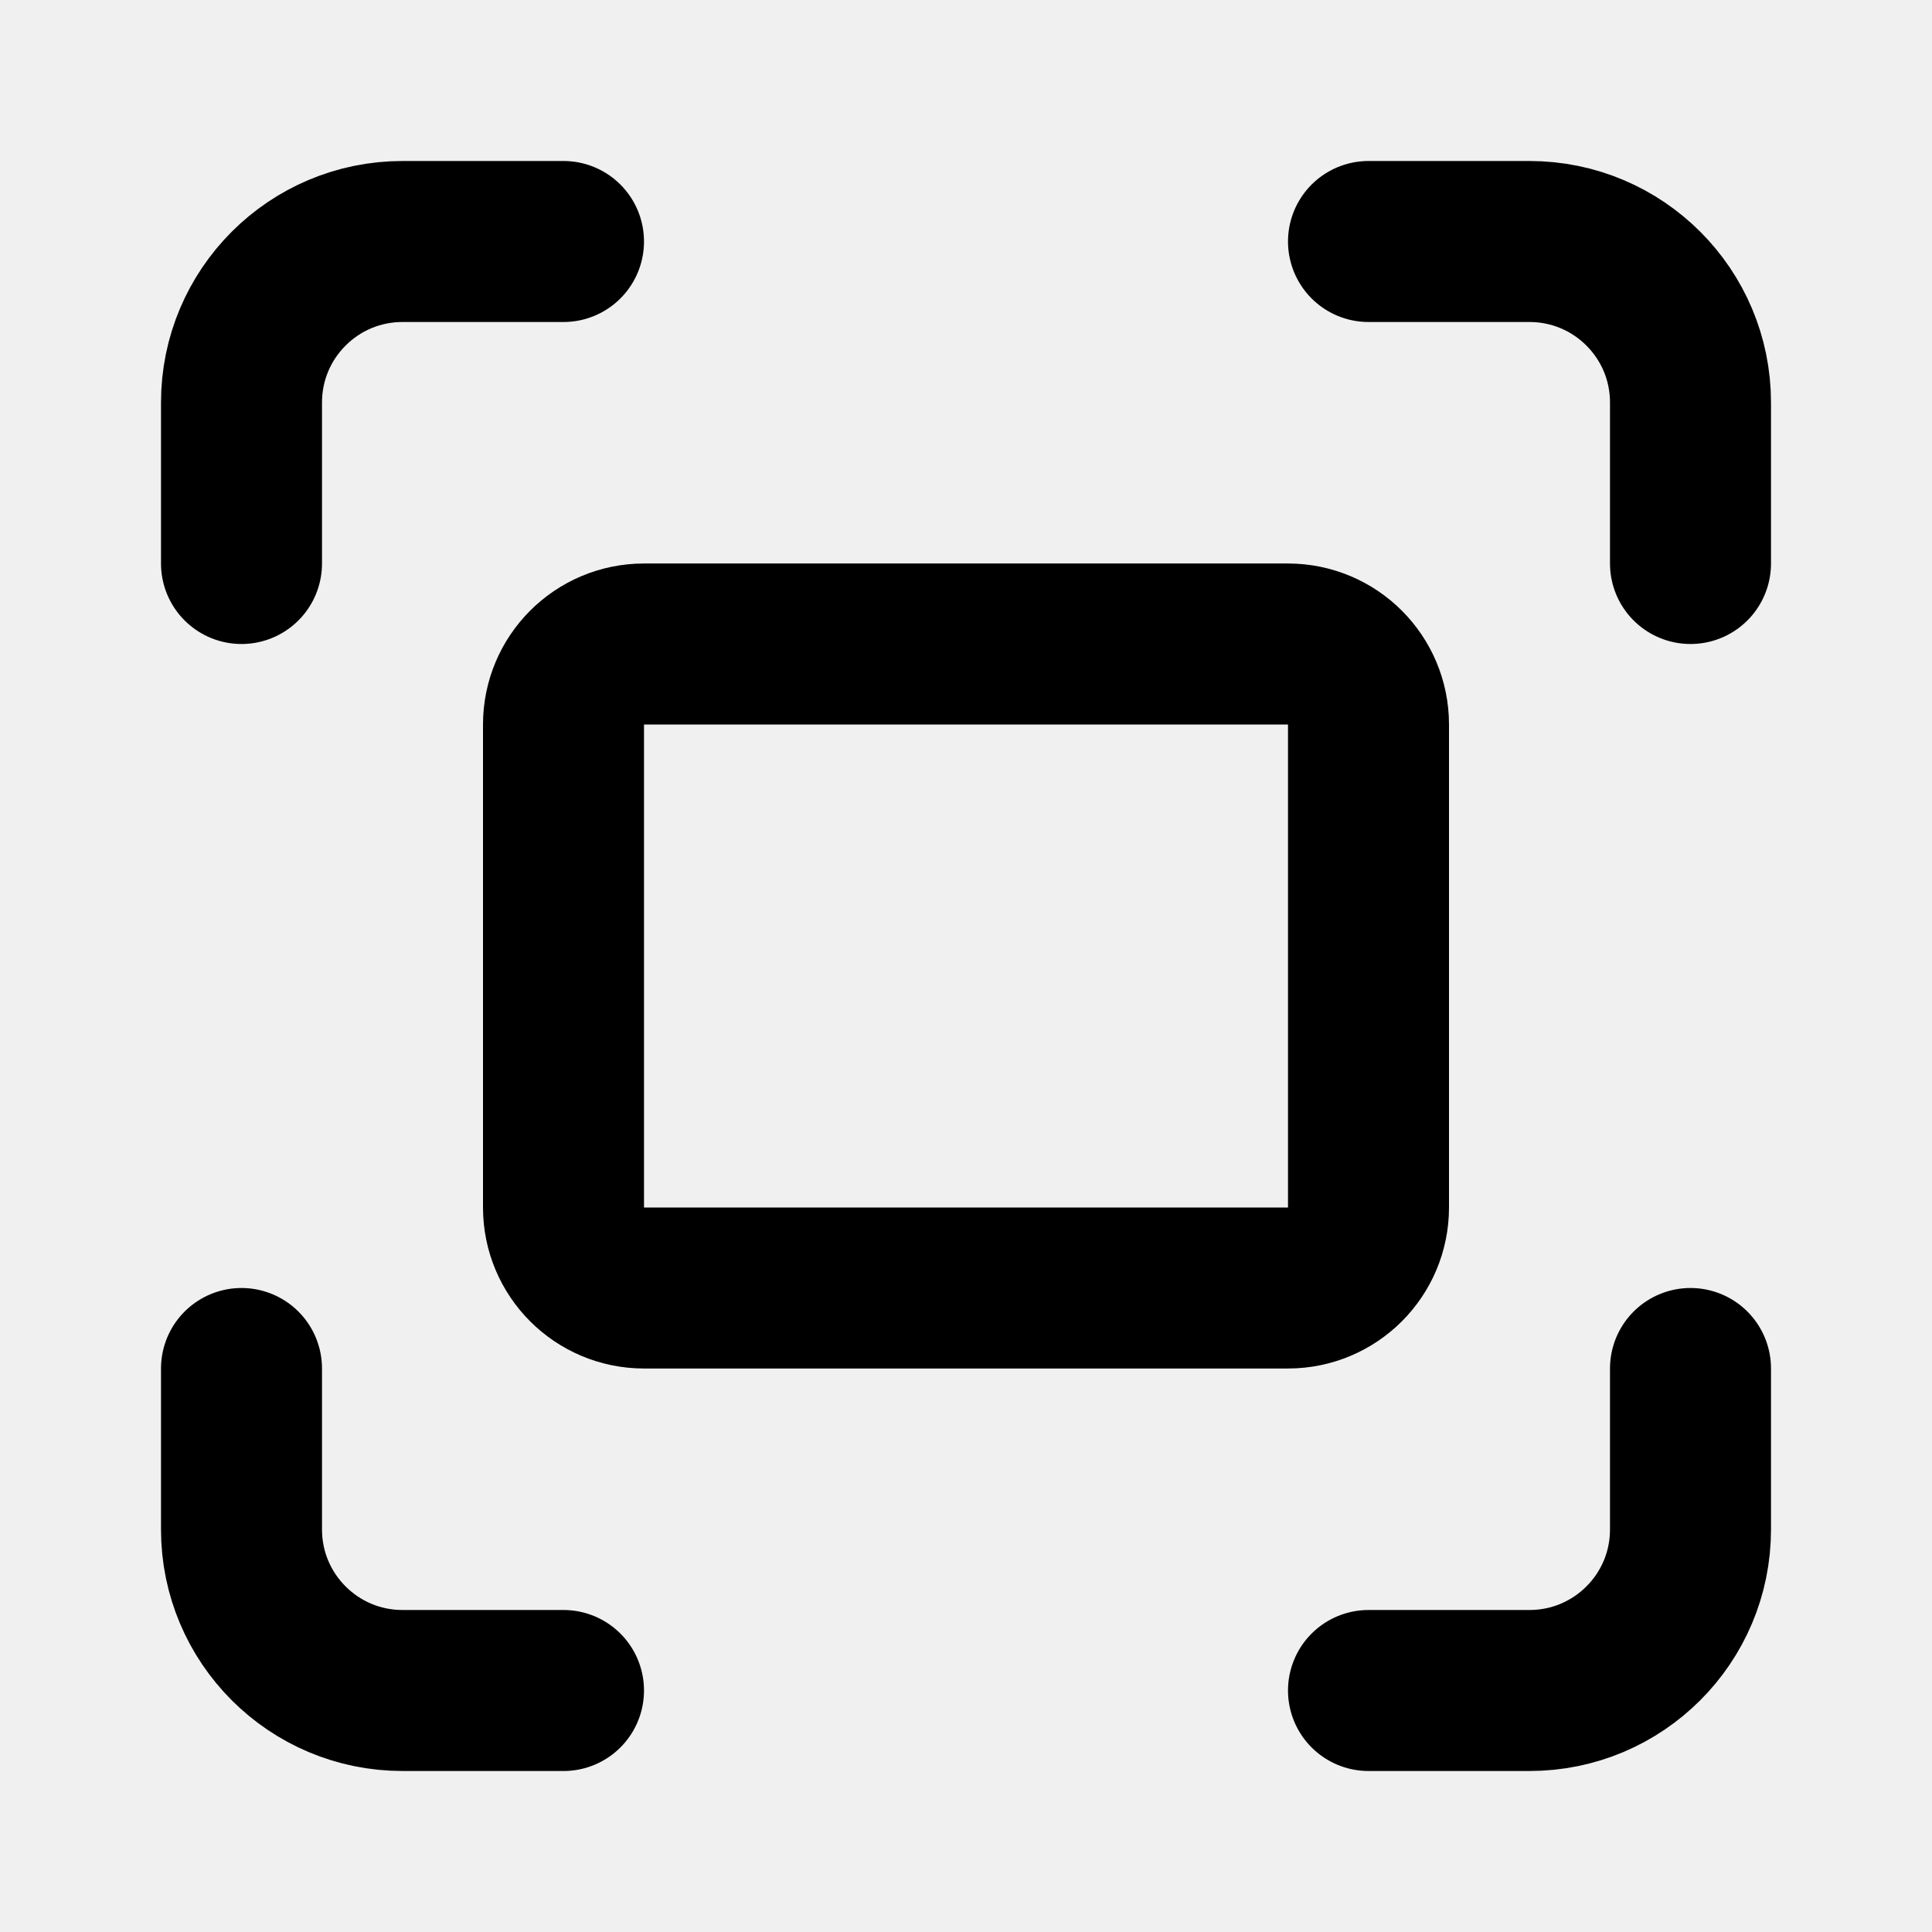
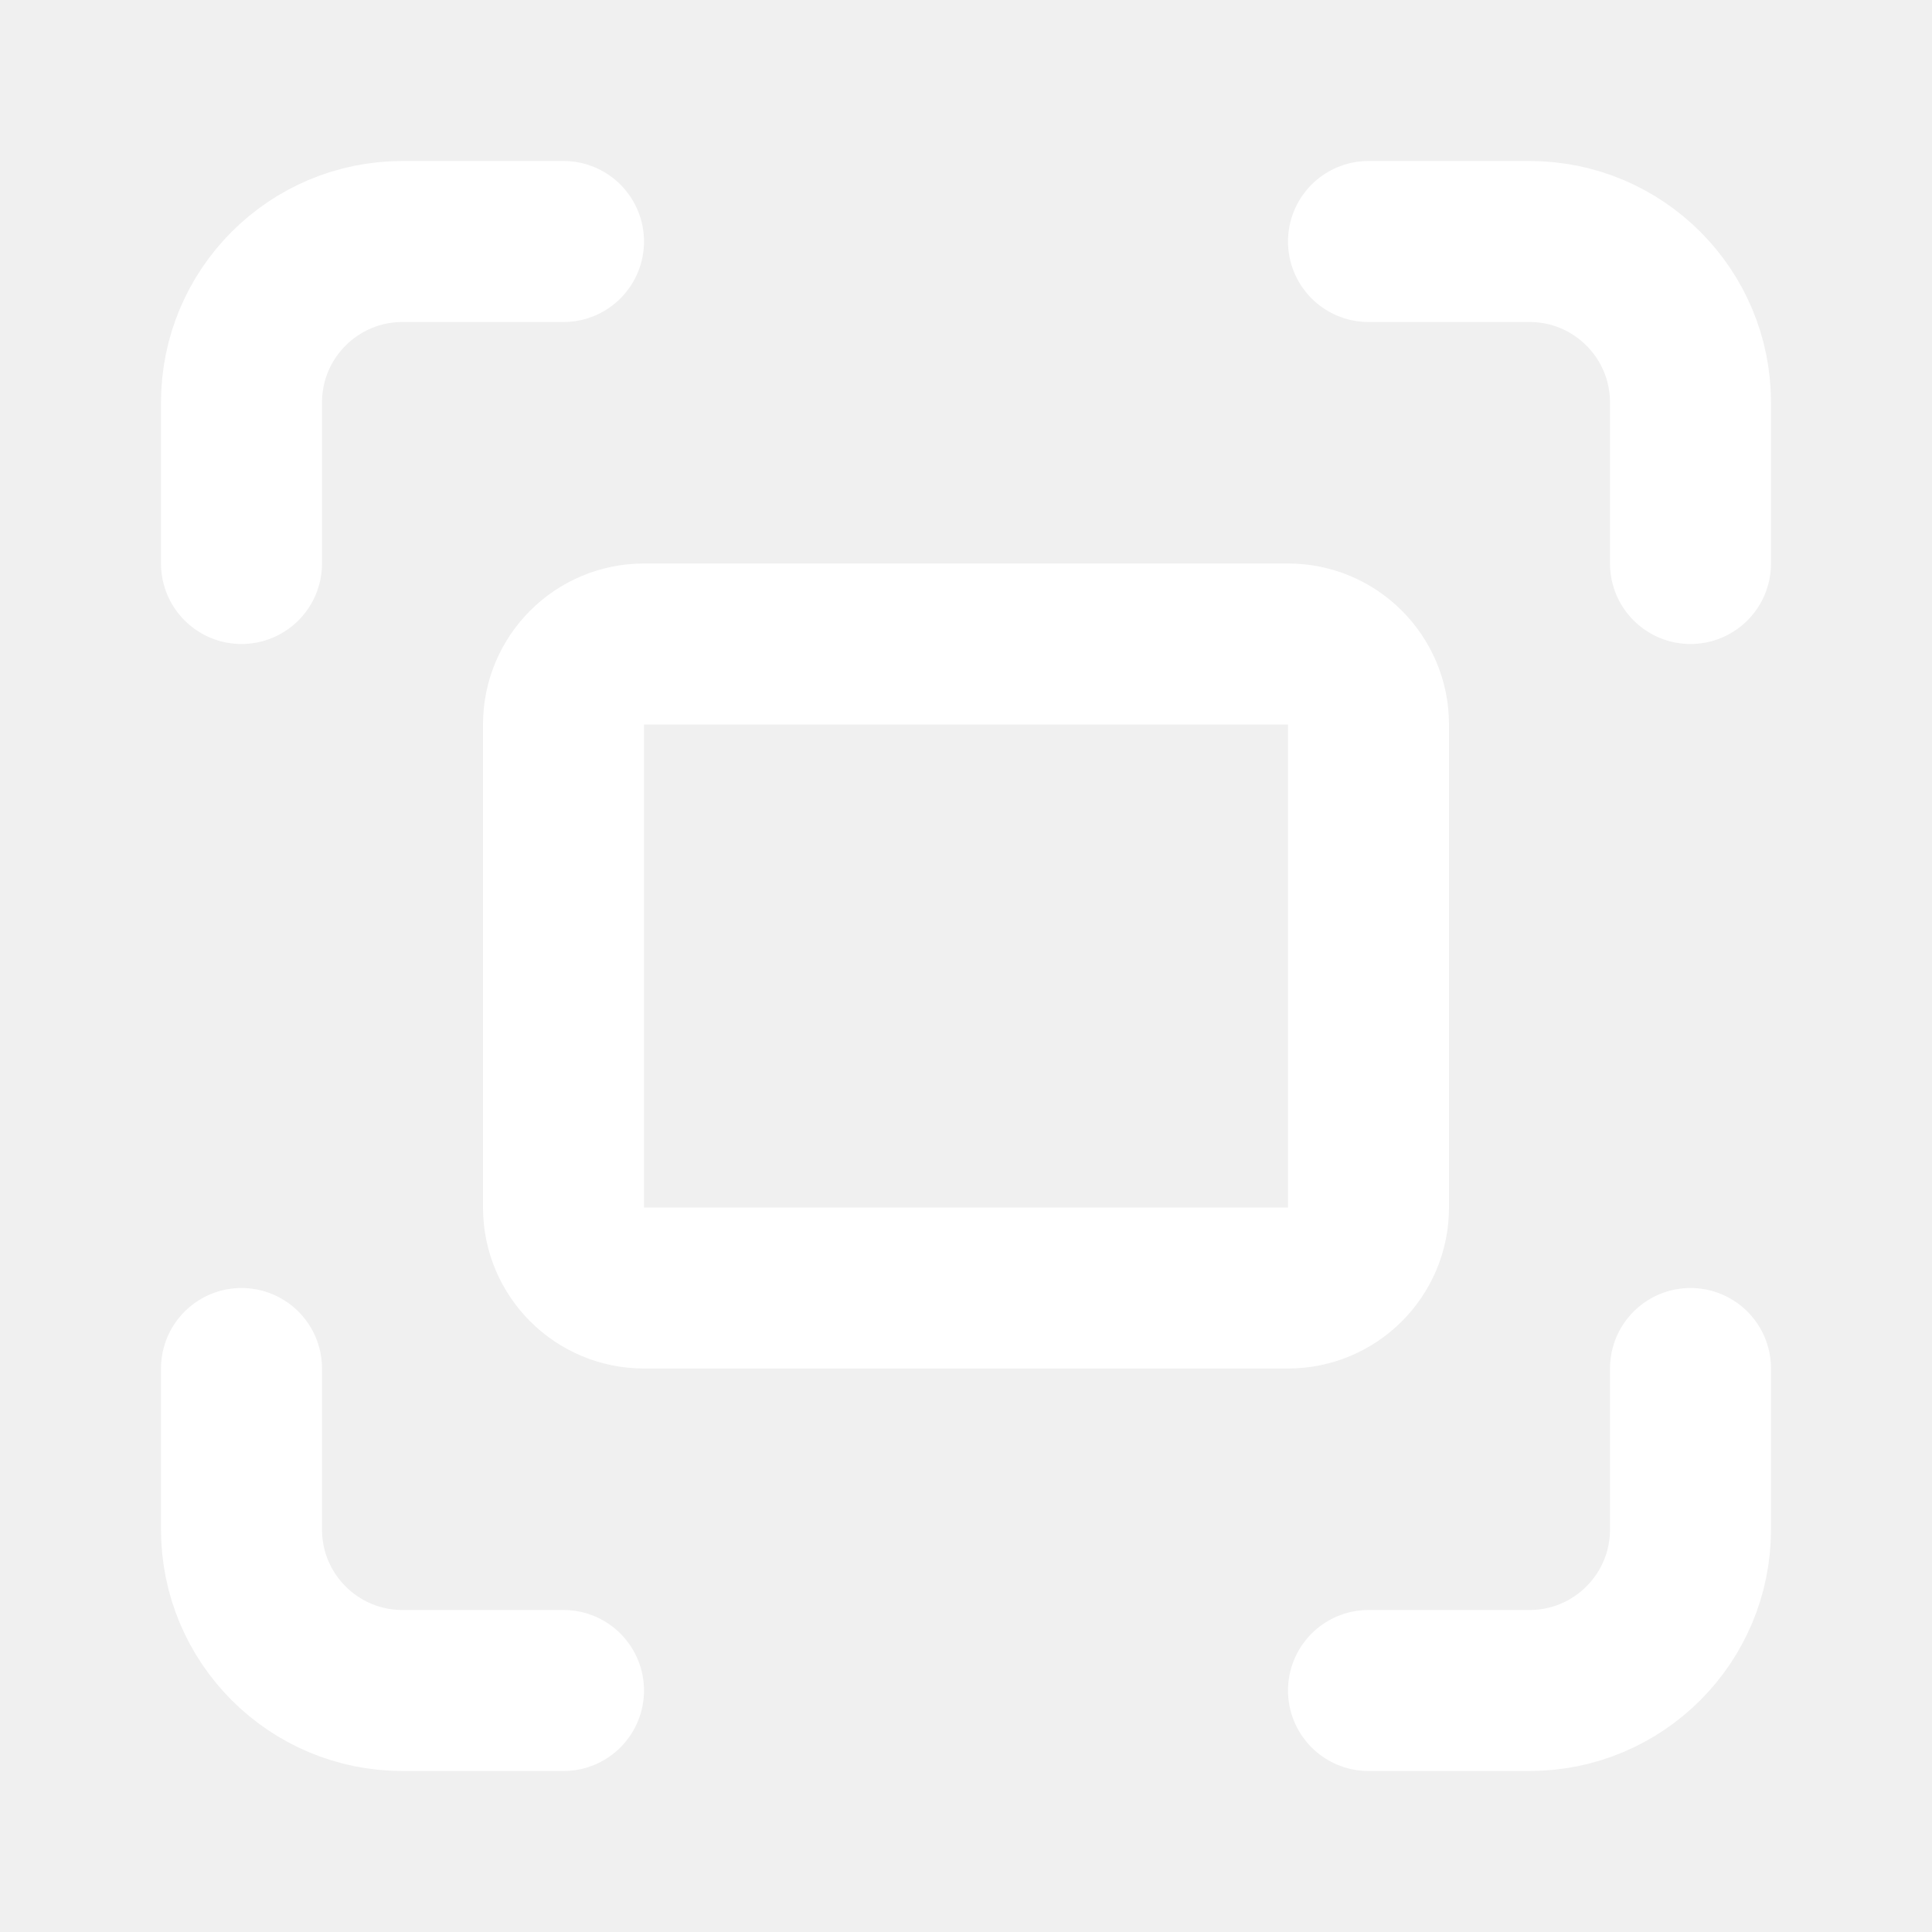
<svg xmlns="http://www.w3.org/2000/svg" width="24" height="24" viewBox="0 0 24 24">
-   <g fill="none" stroke="#000" stroke-linecap="round" stroke-linejoin="round" stroke-width="2">
+   <g fill="none" stroke="#fff" stroke-linecap="round" stroke-linejoin="round" stroke-width="2">
    <path d="M3 7V5a2 2 0 0 1 2-2h2m10 0h2a2 2 0 0 1 2 2v2m0 10v2a2 2 0 0 1-2 2h-2M7 21H5a2 2 0 0 1-2-2v-2" />
    <rect width="10" height="8" x="7" y="8" rx="1" />
  </g>
</svg>
